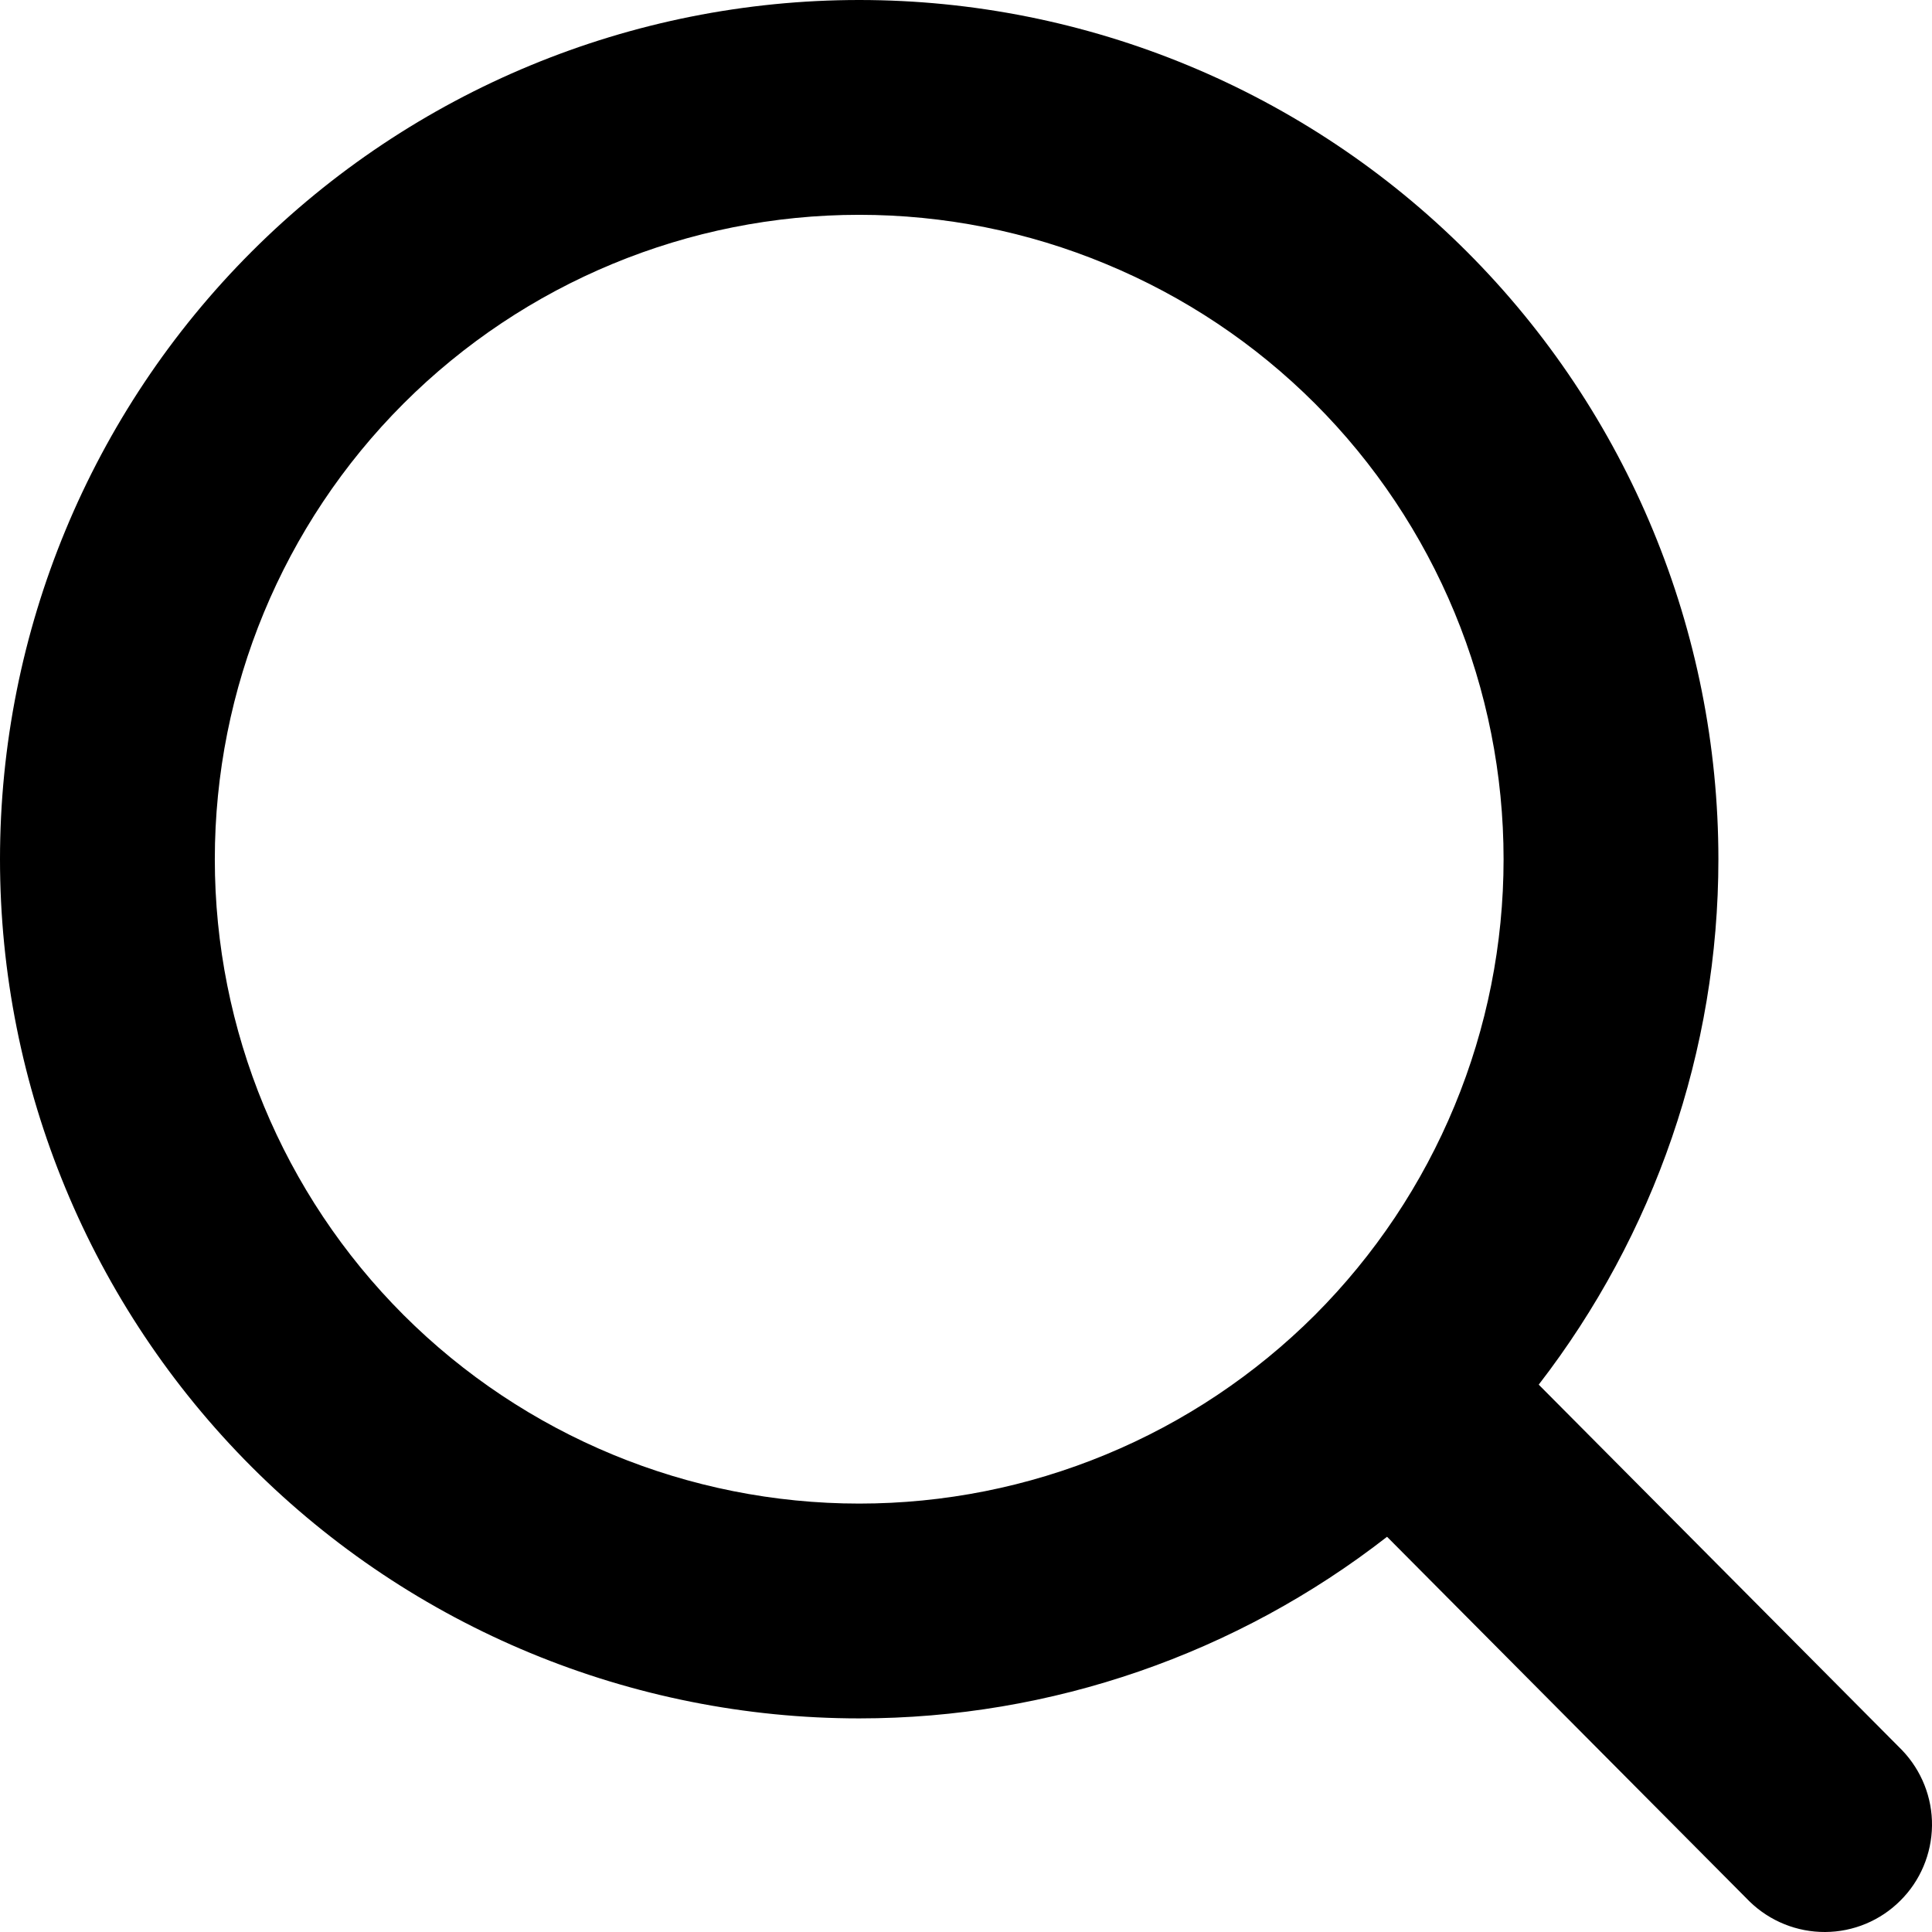
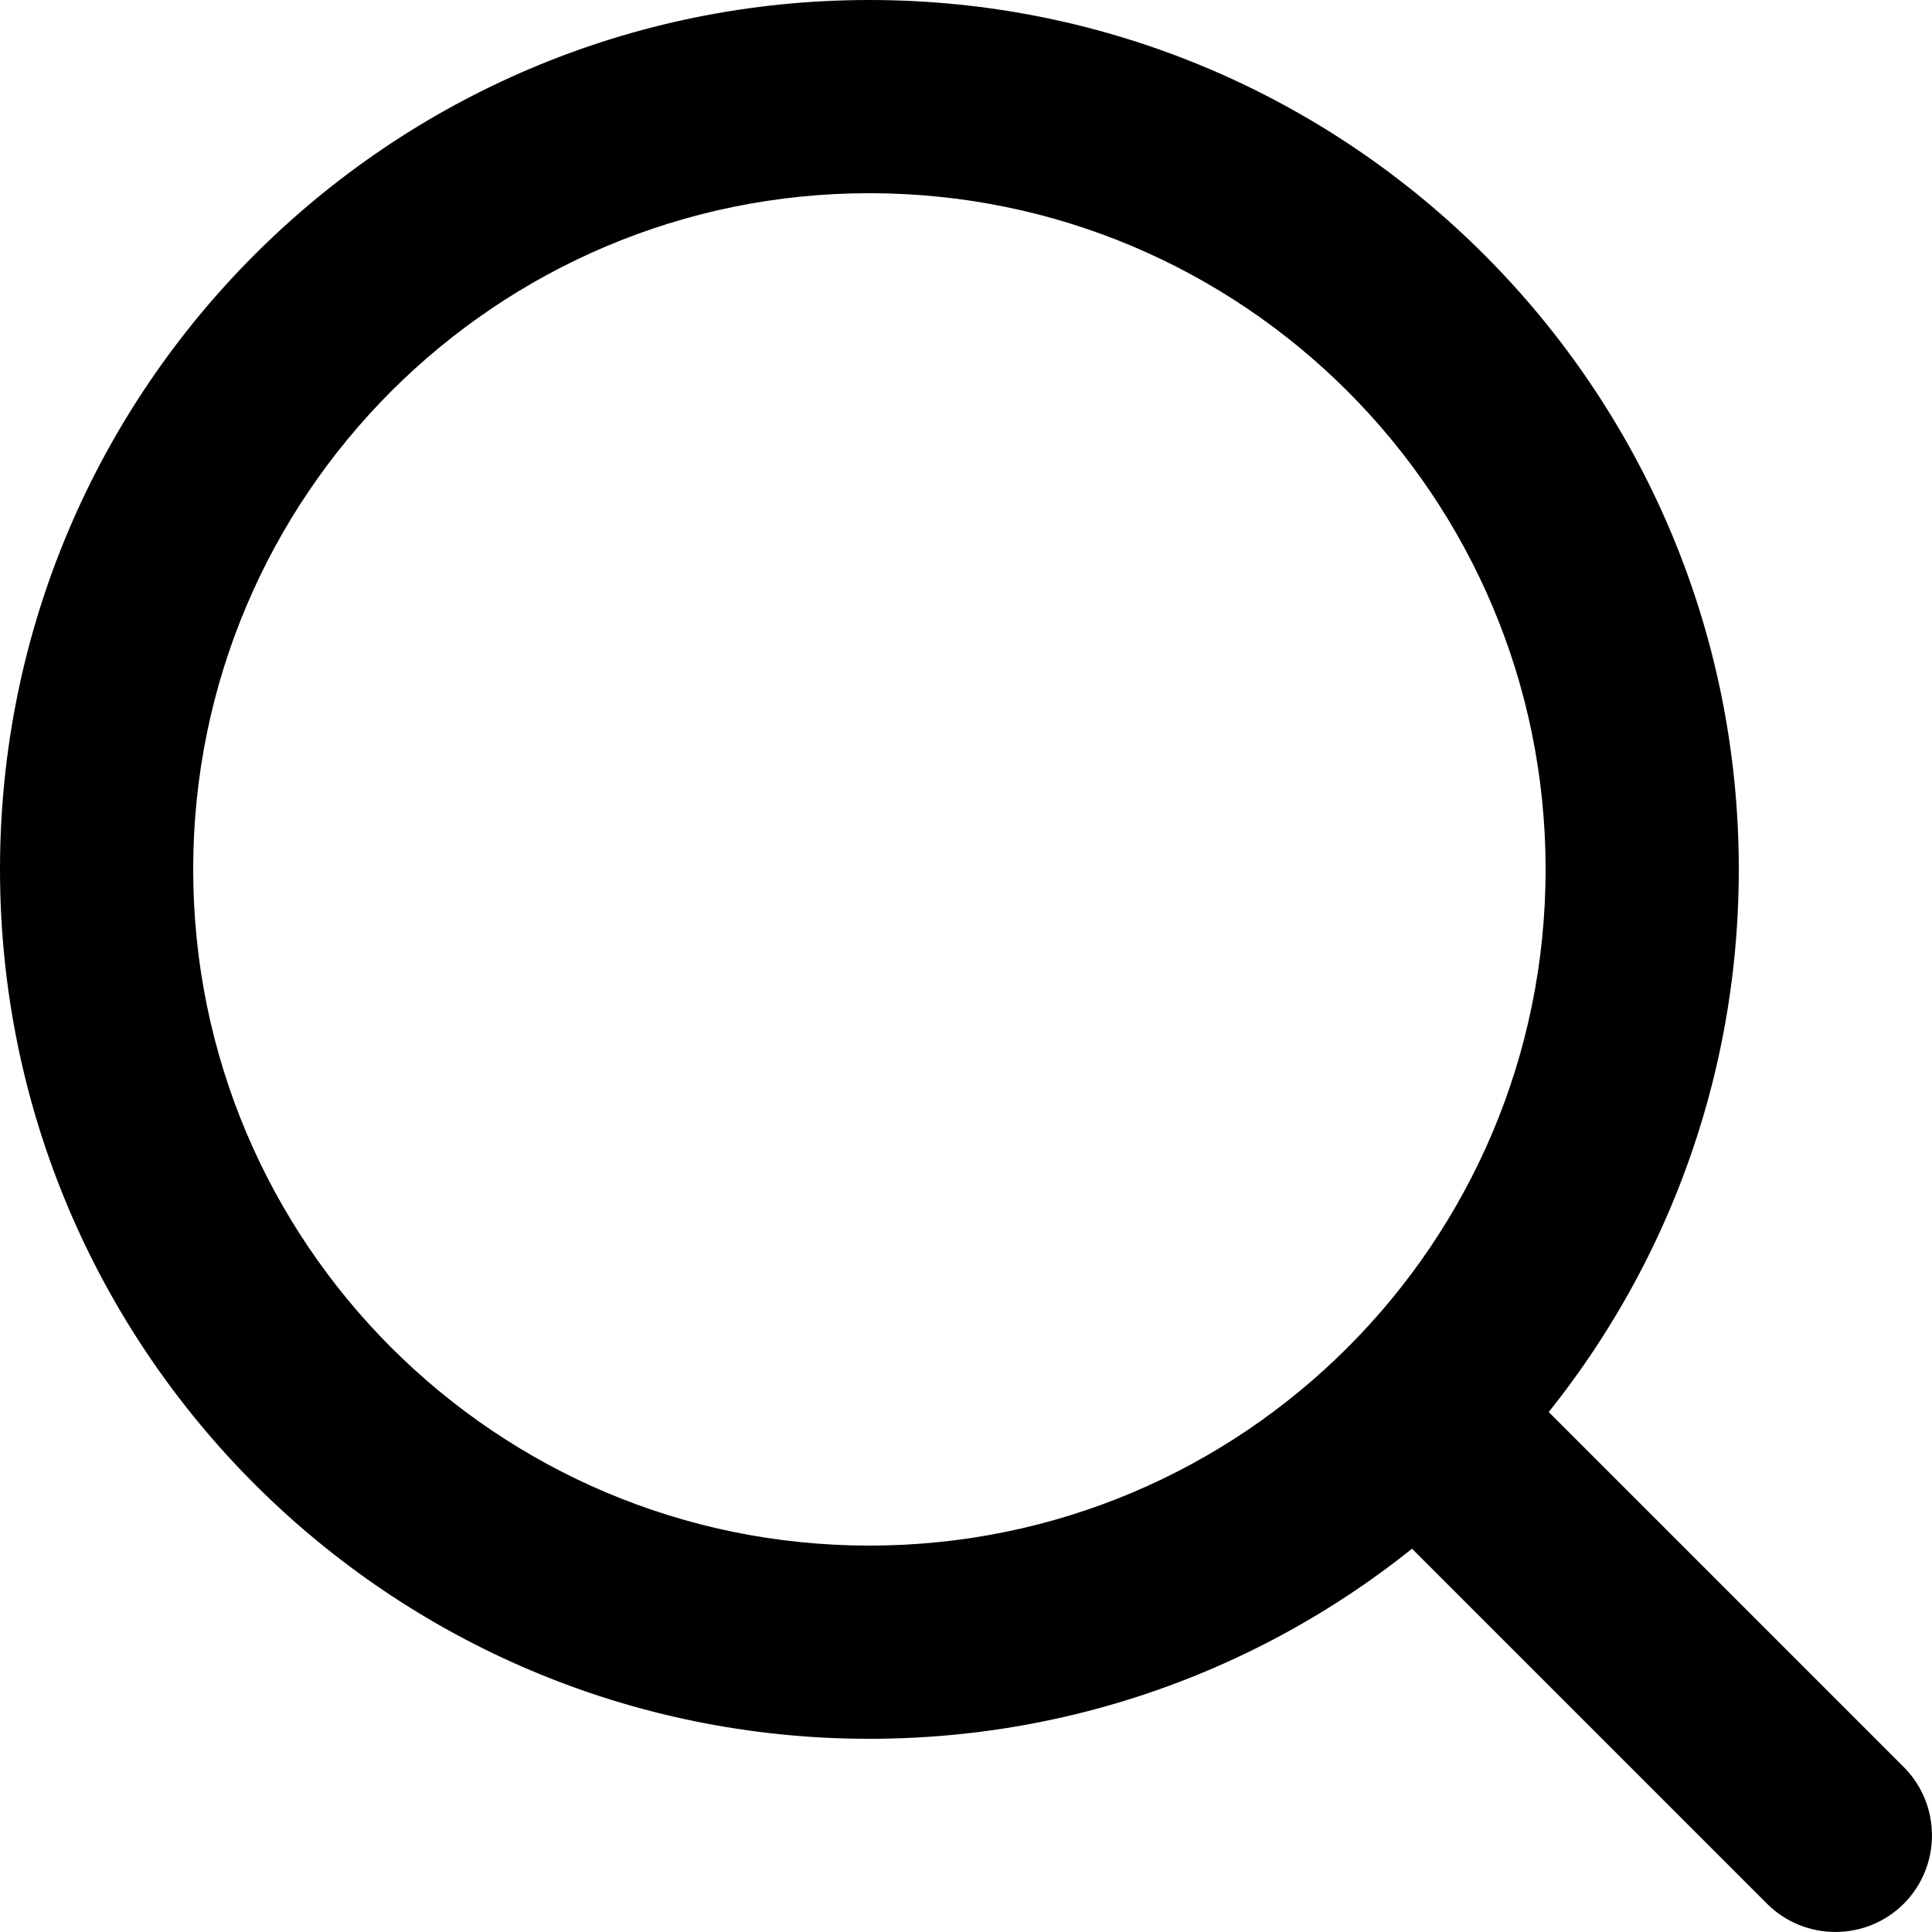
- <svg xmlns="http://www.w3.org/2000/svg" class="svgicon svgicon-search" width="16" height="16" viewBox="0 0 16 16">
-   <path d="M7.116 0C9.003 0 10.813 0.75 12.148 2.084C13.482 3.418 14.231 5.229 14.231 7.116C14.231 8.7 13.701 10.227 12.743 11.467L15.752 14.494C15.913 14.662 16.003 14.887 16 15.12C15.997 15.353 15.903 15.577 15.737 15.741C15.572 15.906 15.348 15.999 15.115 16C14.882 16.001 14.658 15.911 14.49 15.748L11.487 12.727C10.244 13.695 8.709 14.231 7.116 14.231C5.229 14.231 3.418 13.482 2.084 12.148C0.75 10.813 0 9.003 0 7.116C0 5.229 0.75 3.418 2.084 2.084C3.418 0.75 5.229 0 7.116 0ZM7.116 1.779C5.701 1.779 4.343 2.341 3.342 3.342C2.341 4.343 1.779 5.701 1.779 7.116C1.779 8.531 2.341 9.889 3.342 10.89C4.343 11.89 5.701 12.452 7.116 12.452C7.817 12.452 8.511 12.314 9.158 12.046C9.806 11.778 10.394 11.385 10.89 10.89C11.385 10.394 11.778 9.806 12.046 9.158C12.314 8.511 12.452 7.817 12.452 7.116C12.452 6.415 12.314 5.721 12.046 5.073C11.778 4.426 11.385 3.837 10.89 3.342C10.394 2.846 9.806 2.454 9.158 2.186C8.511 1.917 7.817 1.779 7.116 1.779Z" />
+ <svg xmlns="http://www.w3.org/2000/svg" class="svgicon svgicon-search" width="13" height="13" viewBox="0 0 13 13">
+   <path d="M9.069 9.069C9.323 8.816 9.735 8.816 9.989 9.069L12.81 11.89C13.063 12.144 13.063 12.556 12.81 12.81C12.556 13.063 12.144 13.063 11.89 12.81L9.069 9.989C8.816 9.735 8.816 9.323 9.069 9.069Z" />
+   <path d="M10.4 5.85C10.4 3.337 8.363 1.3 5.85 1.3C3.337 1.3 1.3 3.337 1.3 5.85C1.3 8.363 3.337 10.4 5.85 10.4C8.363 10.4 10.4 8.363 10.4 5.85ZM11.7 5.85C11.7 9.081 9.081 11.7 5.85 11.7C2.619 11.7 0 9.081 0 5.85C4.9997e-05 2.619 2.619 4.99938e-05 5.85 0C9.081 0 11.7 2.619 11.7 5.85Z" />
</svg>
